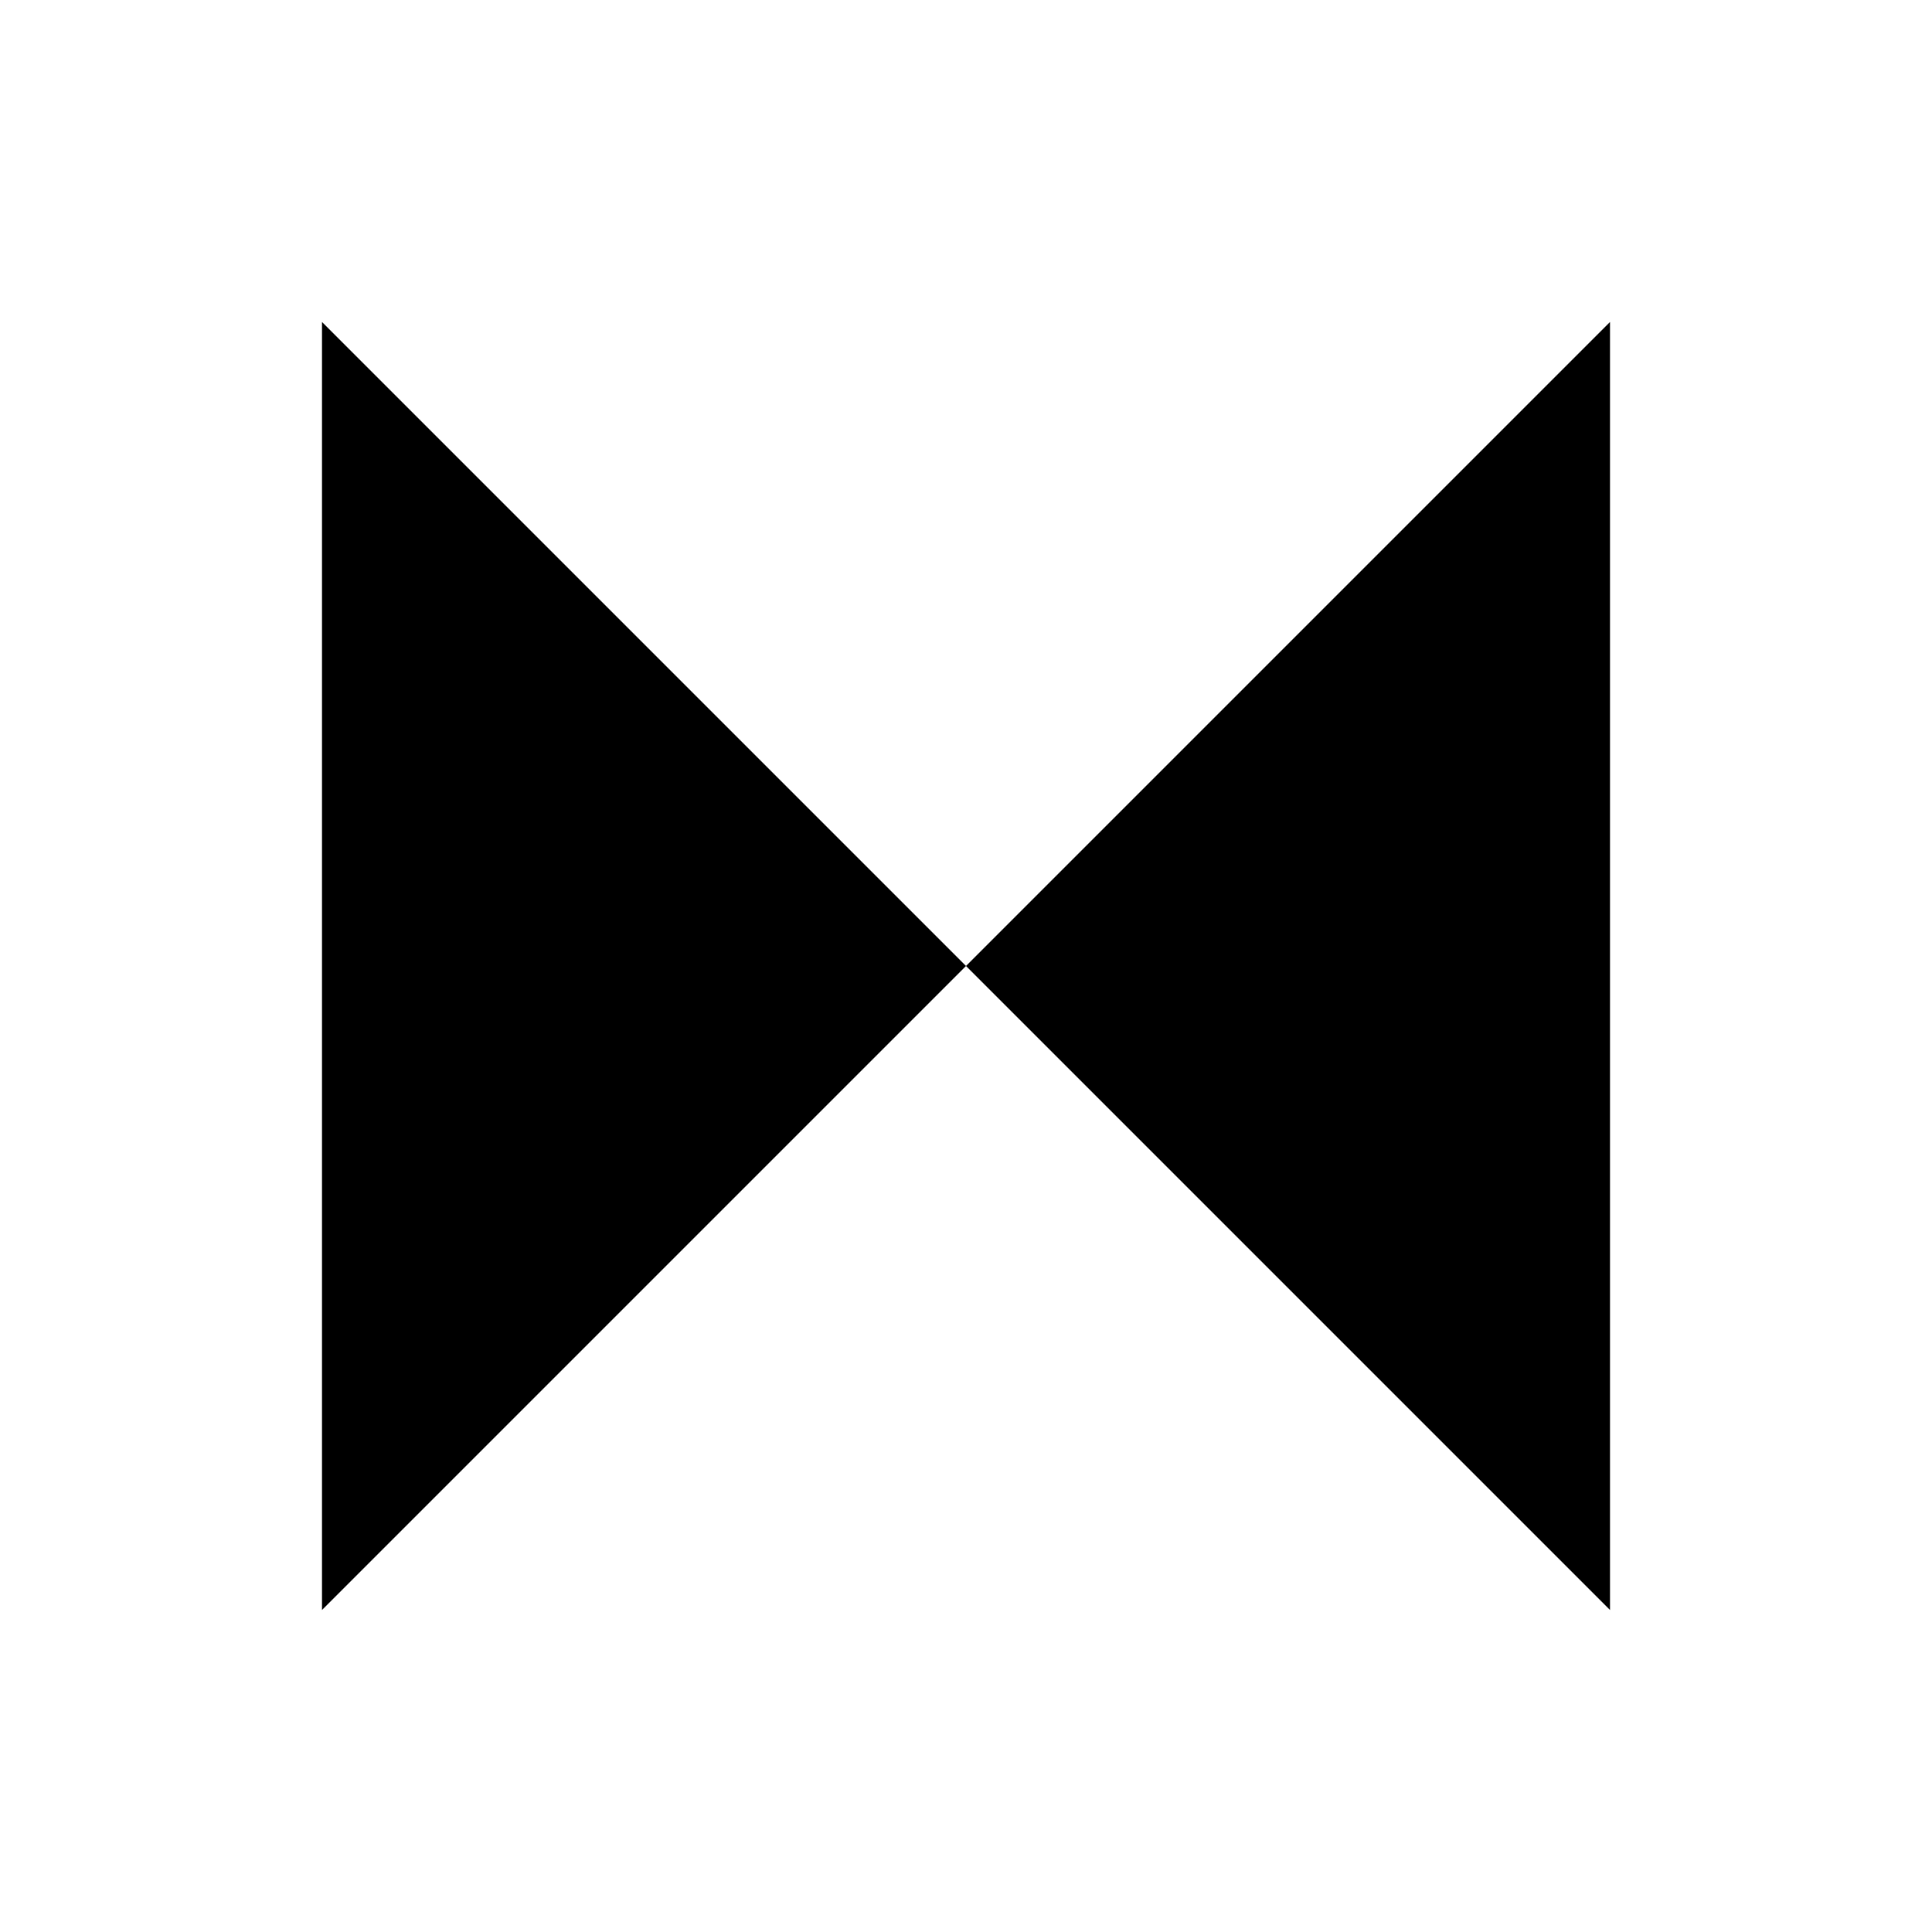
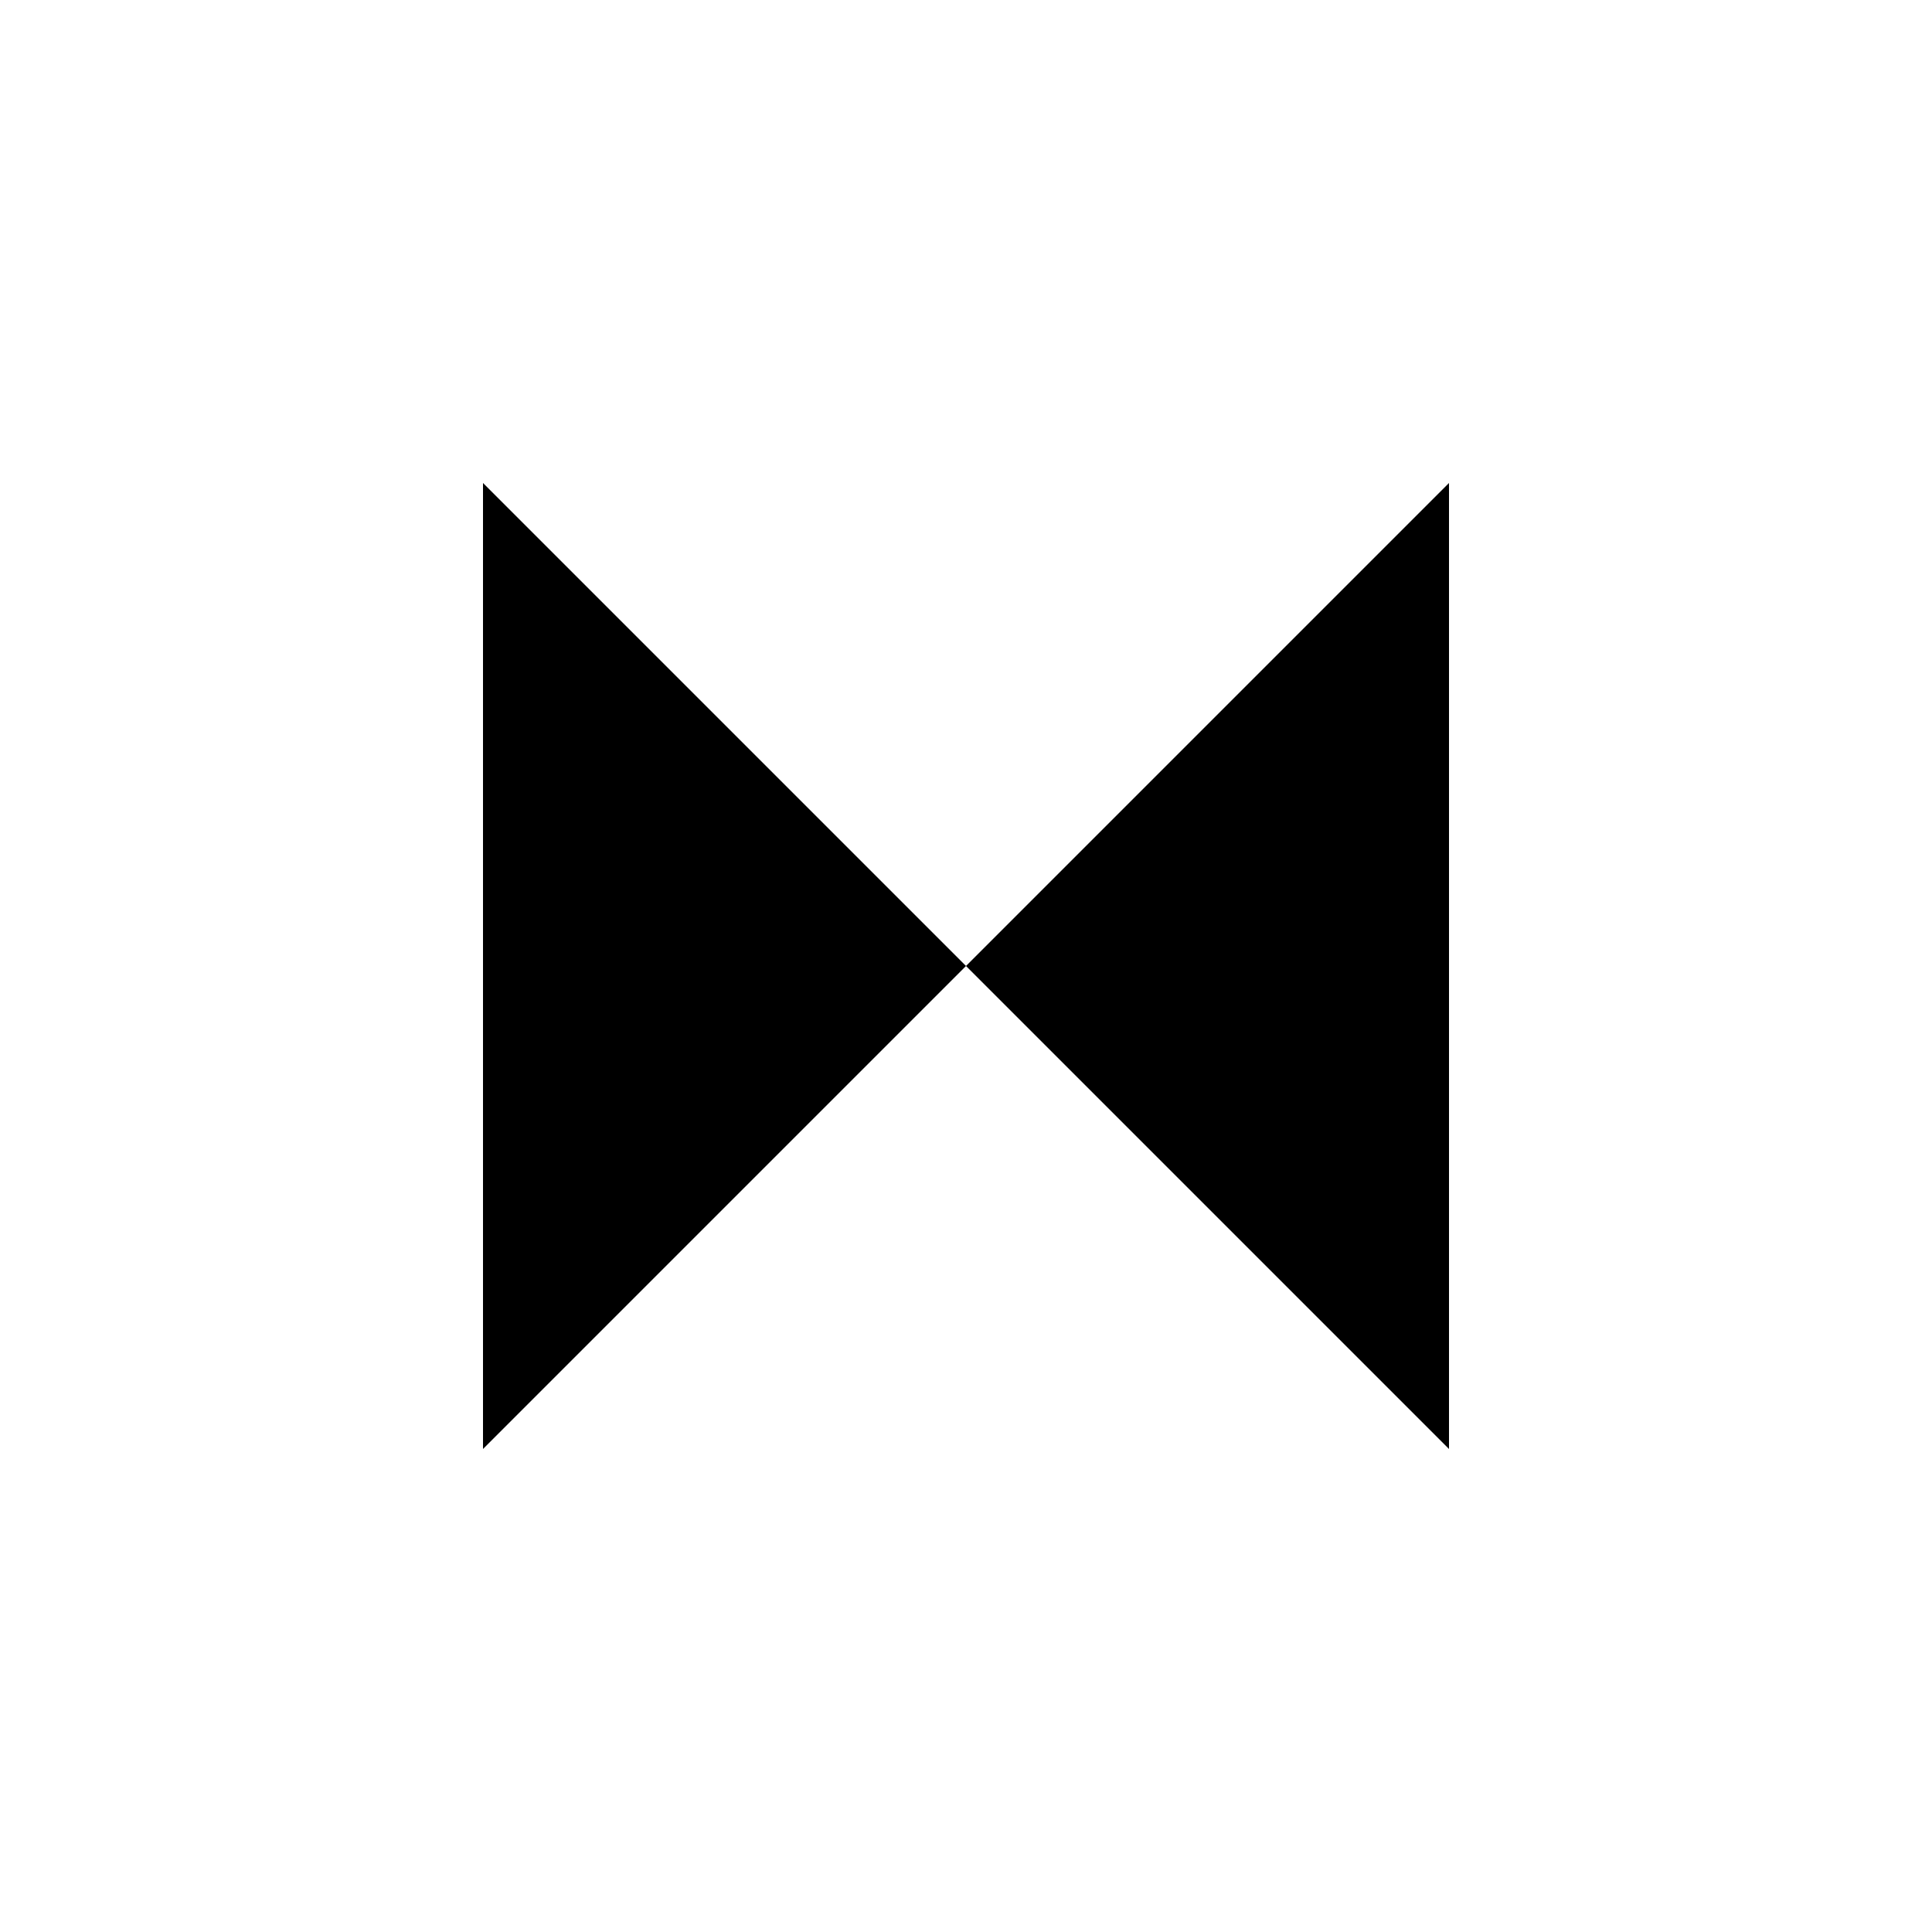
<svg xmlns="http://www.w3.org/2000/svg" width="240" height="240" viewBox="0 0 240 240">
  <g fill="#000" transform="translate(120 120)">
-     <path d="M 0 0 L -80 -80 L -80 80 Z" />
-     <path d="M 0 0 L 80 -80 L 80 80 Z" />
+     <path d="M 0 0 L -60 -60 L -60 60 Z" />
+     <path d="M 0 0 L 60 -60 L 60 60 Z" />
  </g>
</svg>
